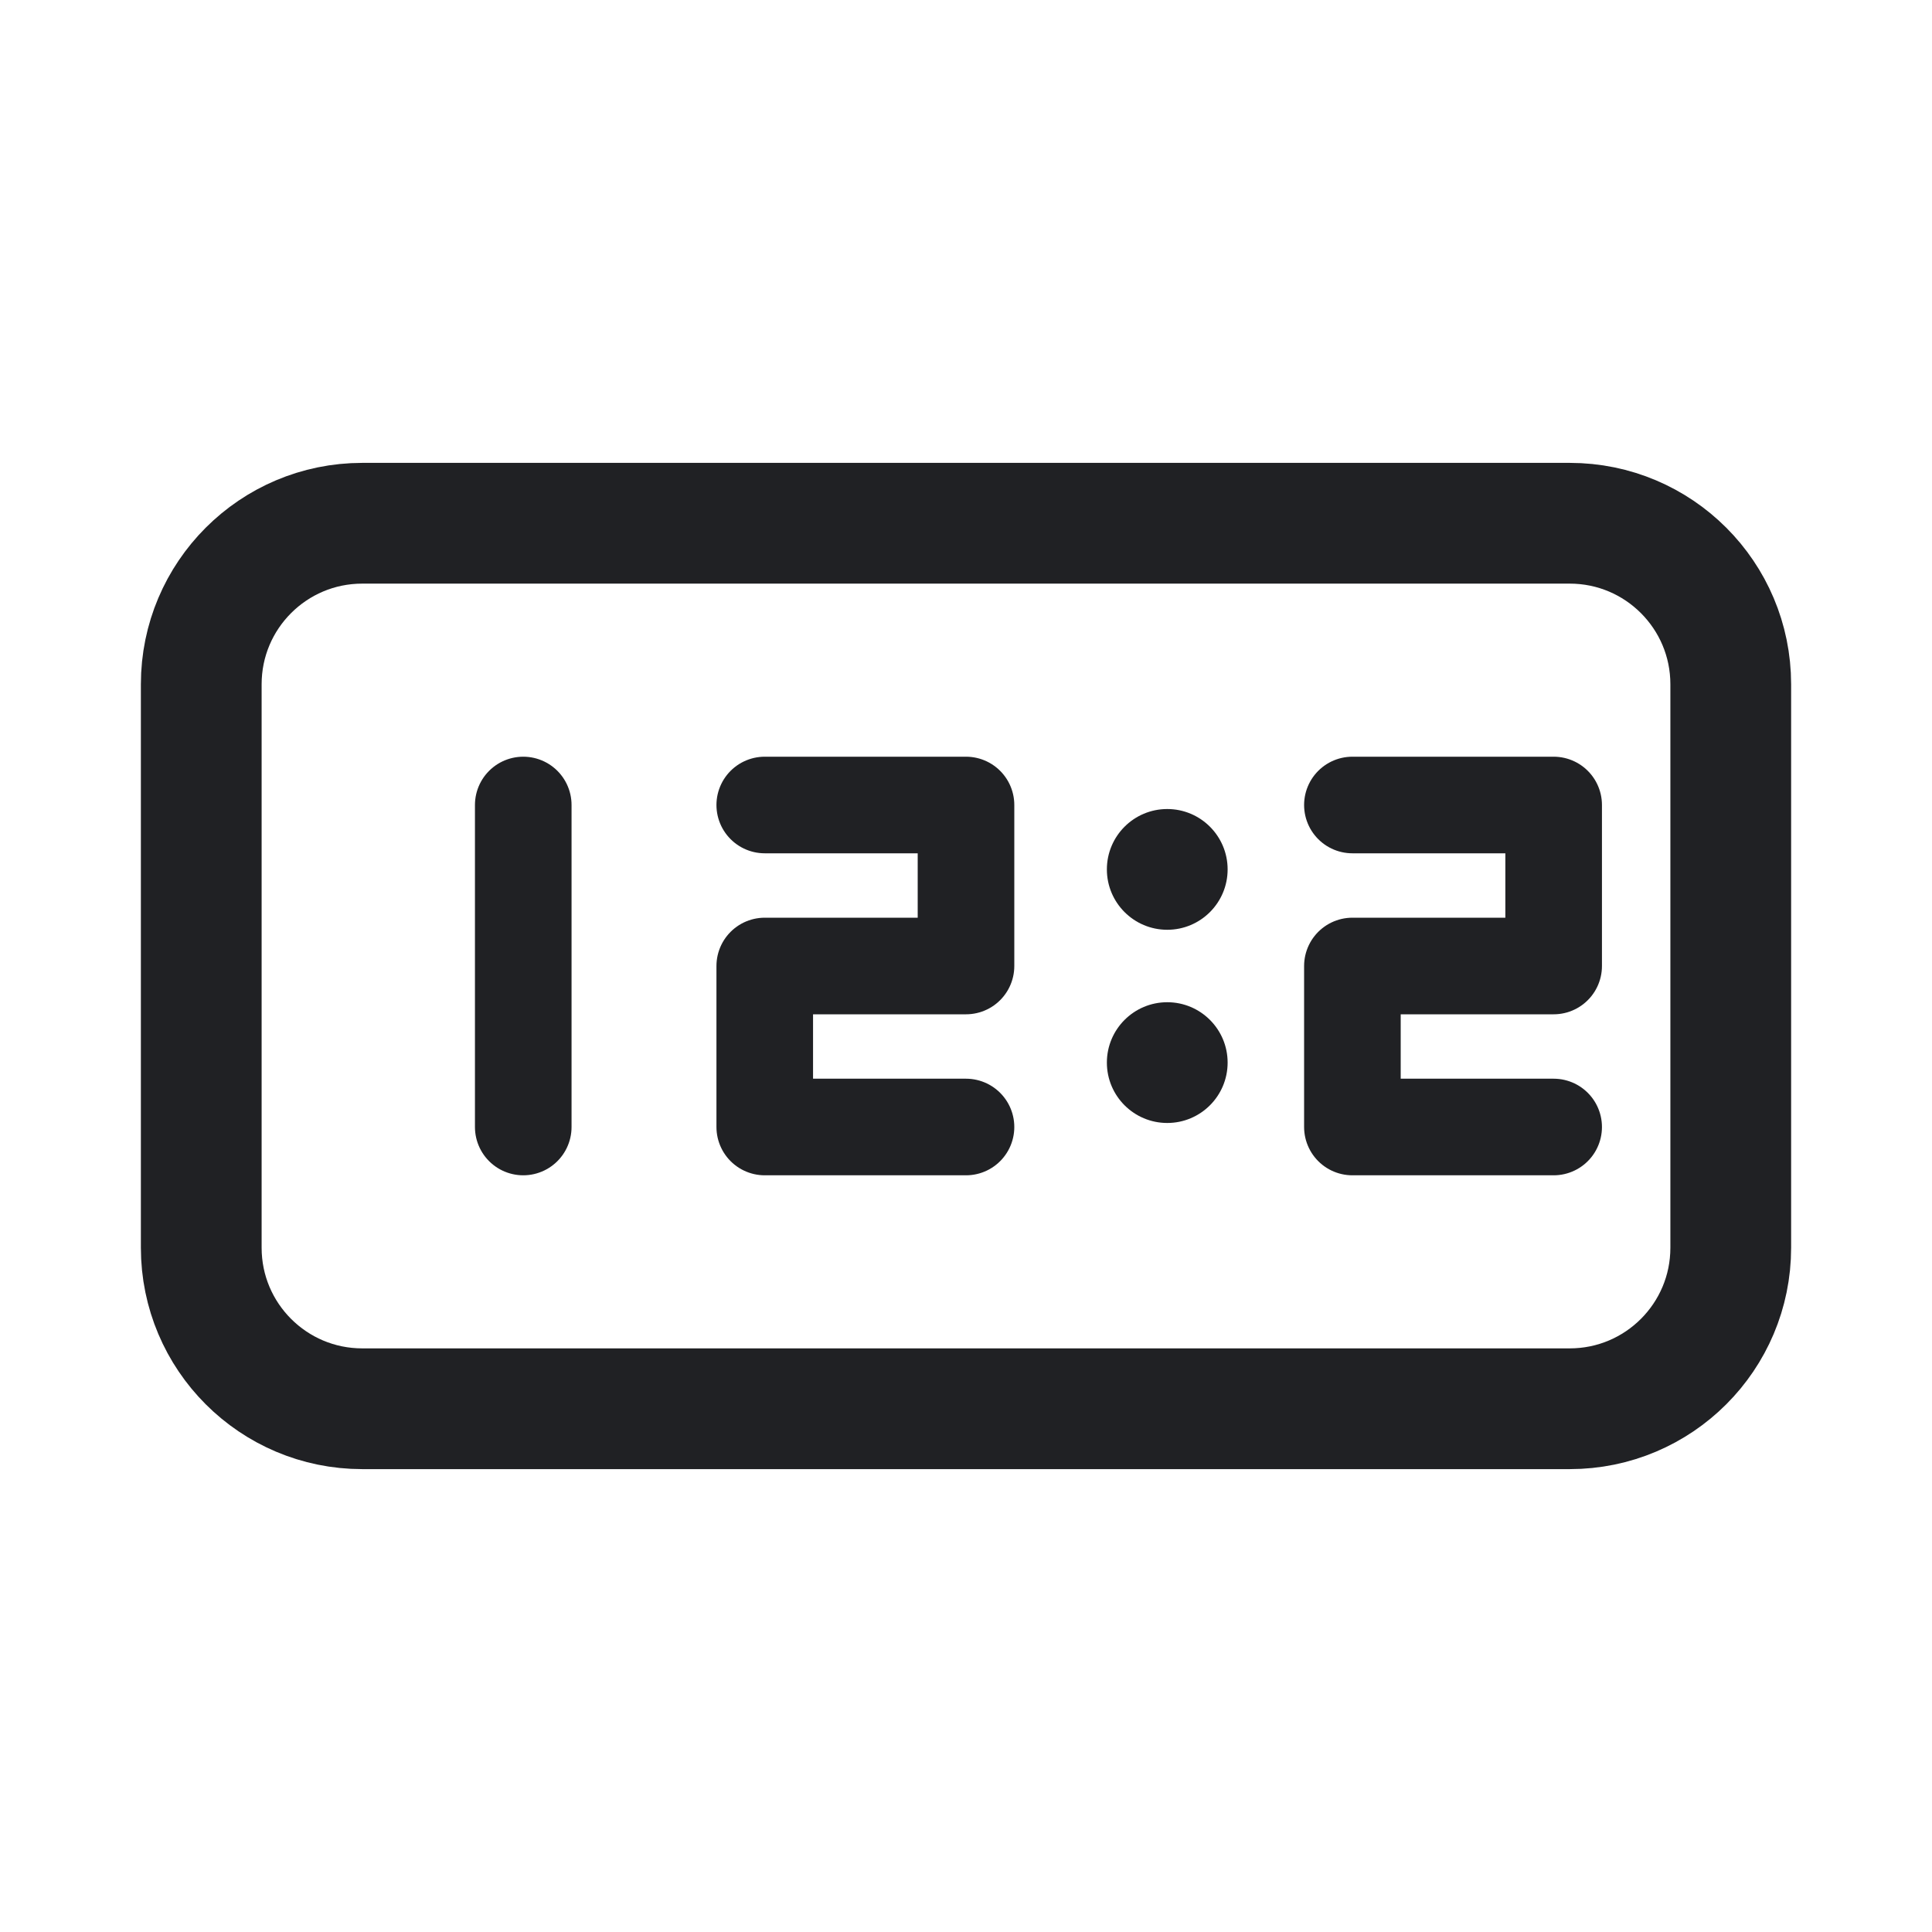
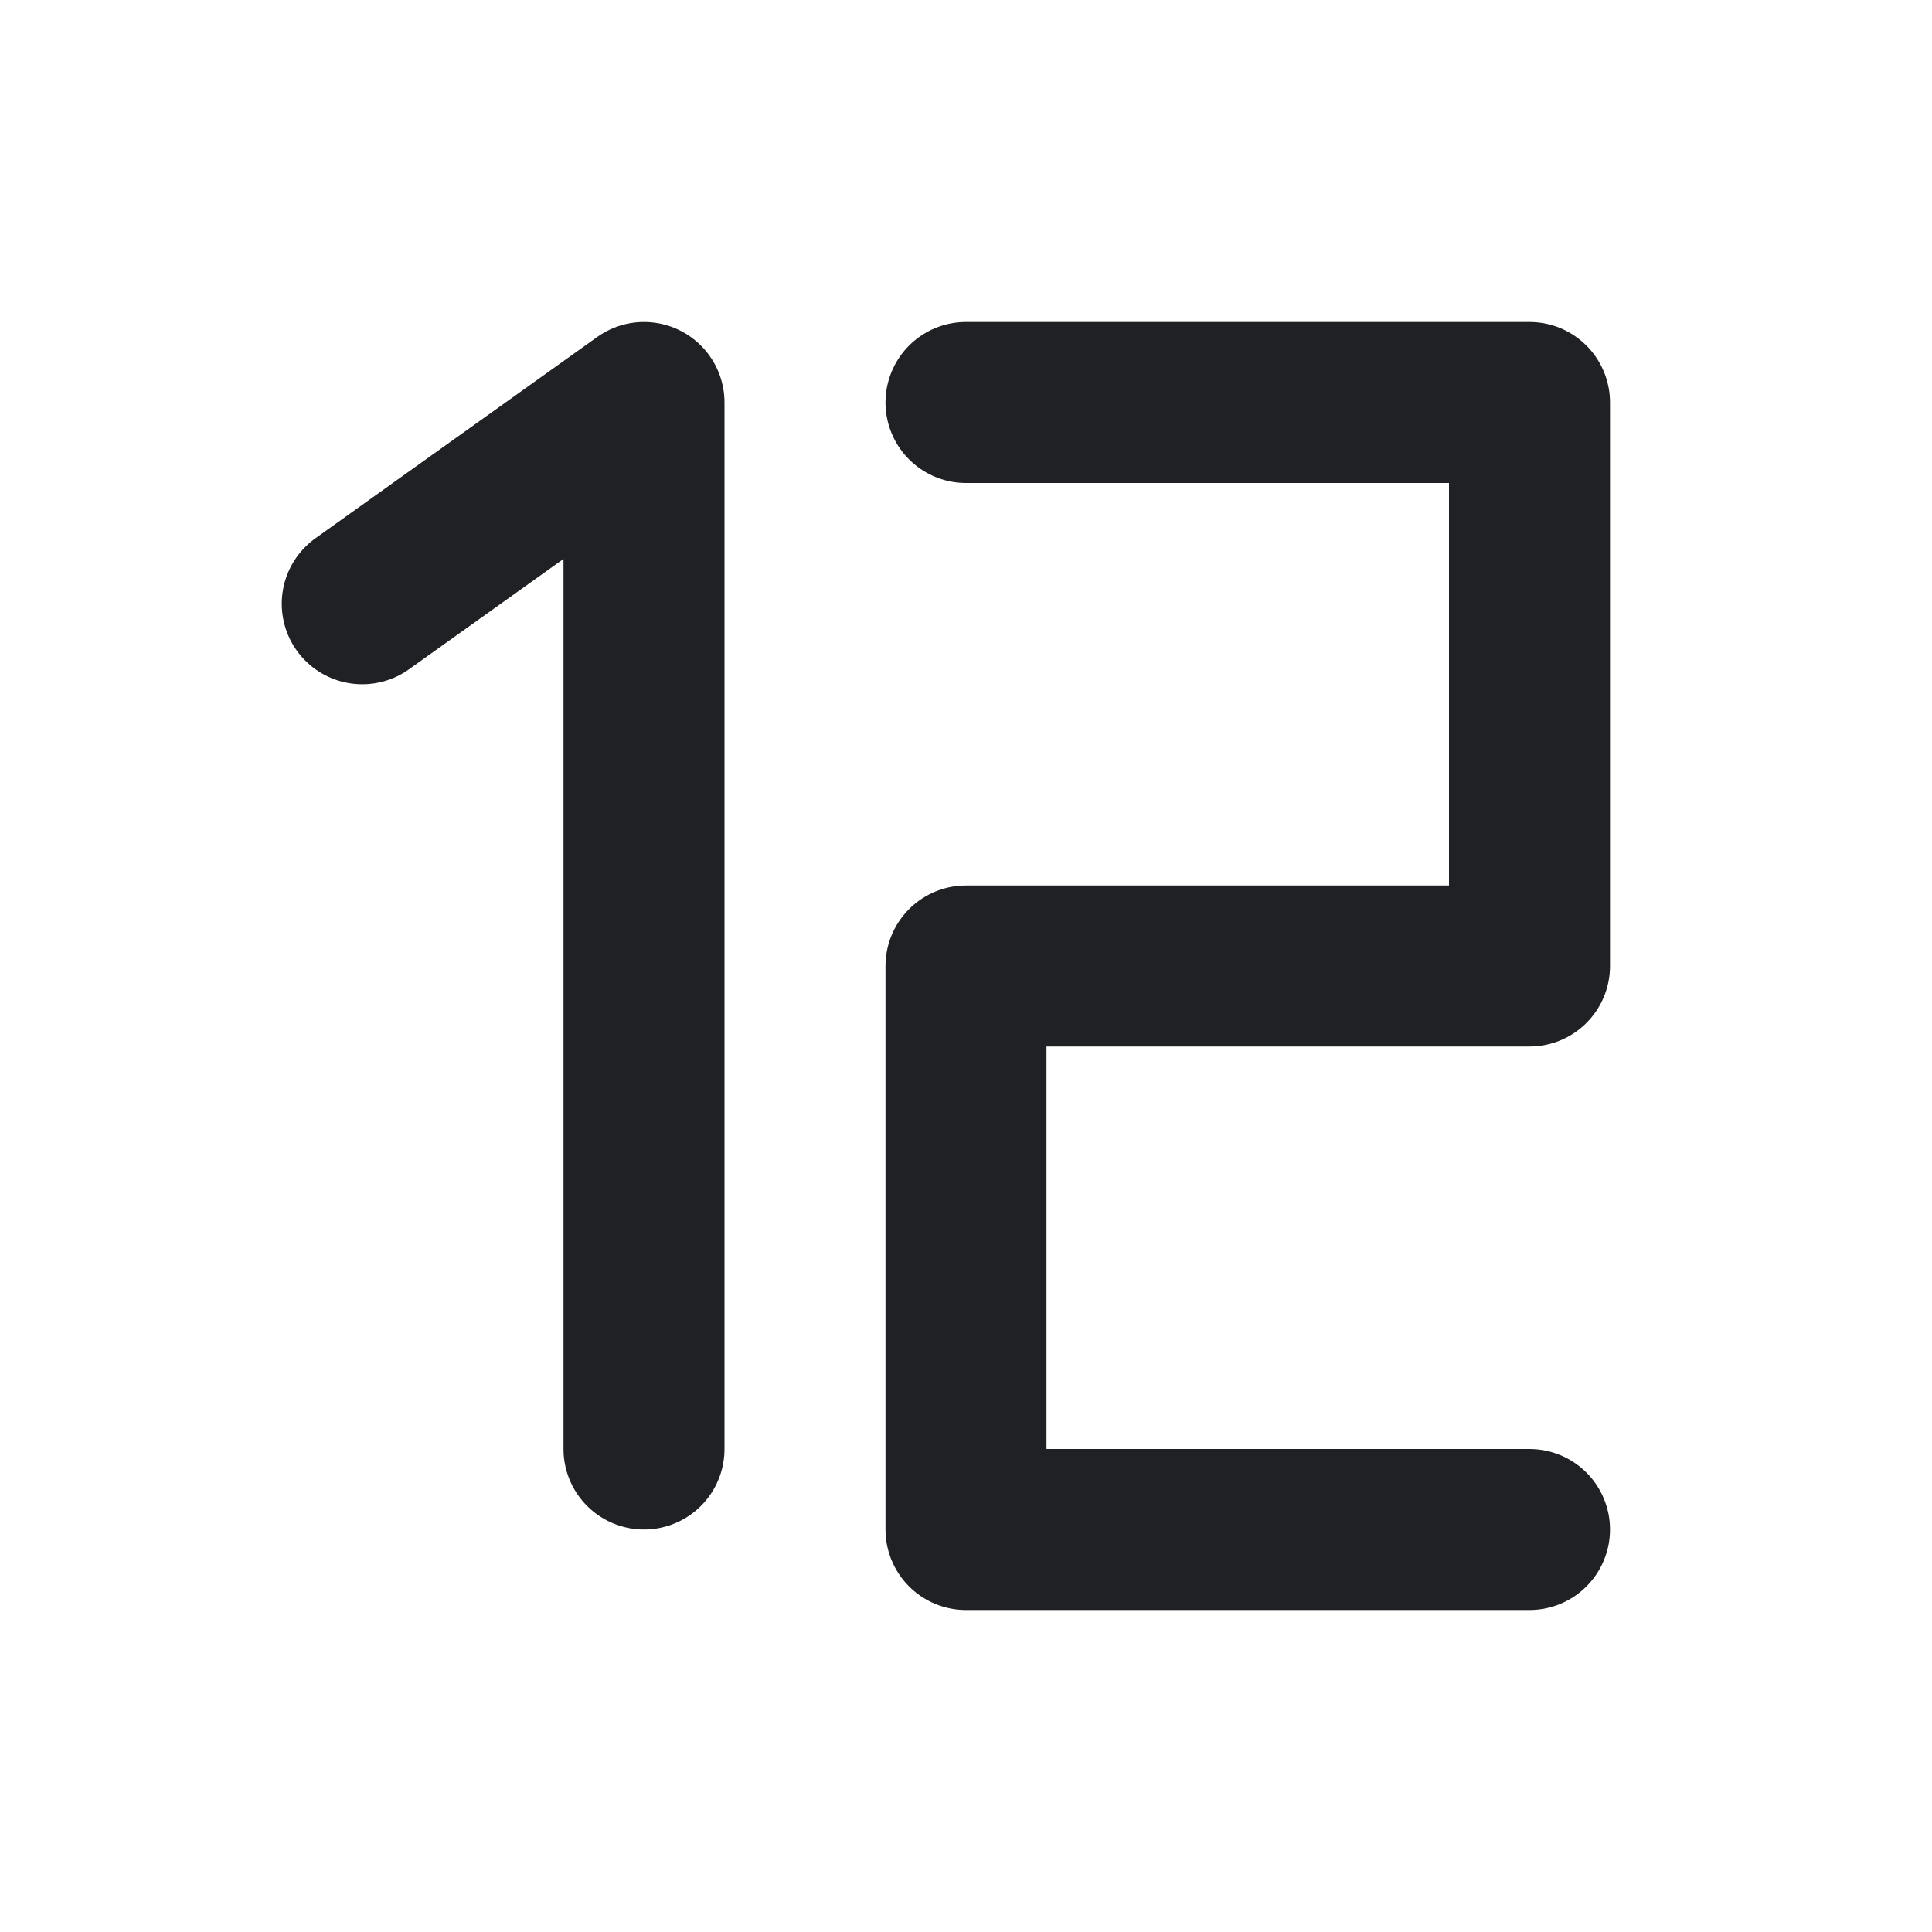
<svg xmlns="http://www.w3.org/2000/svg" width="24" height="24" viewBox="0 0 24 24">
-   <rect x="2.5" y="6.5" width="19" height="11" rx="2" fill="none" stroke="#202124" stroke-width="1.5" />
-   <path d="M6.5 10v4M9.5 10h2.5v2H9.5v2h2.5" fill="none" stroke="#202124" stroke-width="1.2" stroke-linecap="round" stroke-linejoin="round" />
-   <circle cx="14.5" cy="10.8" r="0.75" fill="#202124" />
-   <circle cx="14.5" cy="13.2" r="0.75" fill="#202124" />
-   <path d="M16.8 10h2.5v2h-2.5v2h2.5" fill="none" stroke="#202124" stroke-width="1.2" stroke-linecap="round" stroke-linejoin="round" />
+   <path d="M4.5 7.5l3.5-2.5v13M12 5h7v7h-7v7h7" fill="none" stroke="#202124" stroke-width="2" stroke-linecap="round" stroke-linejoin="round" />
</svg>
